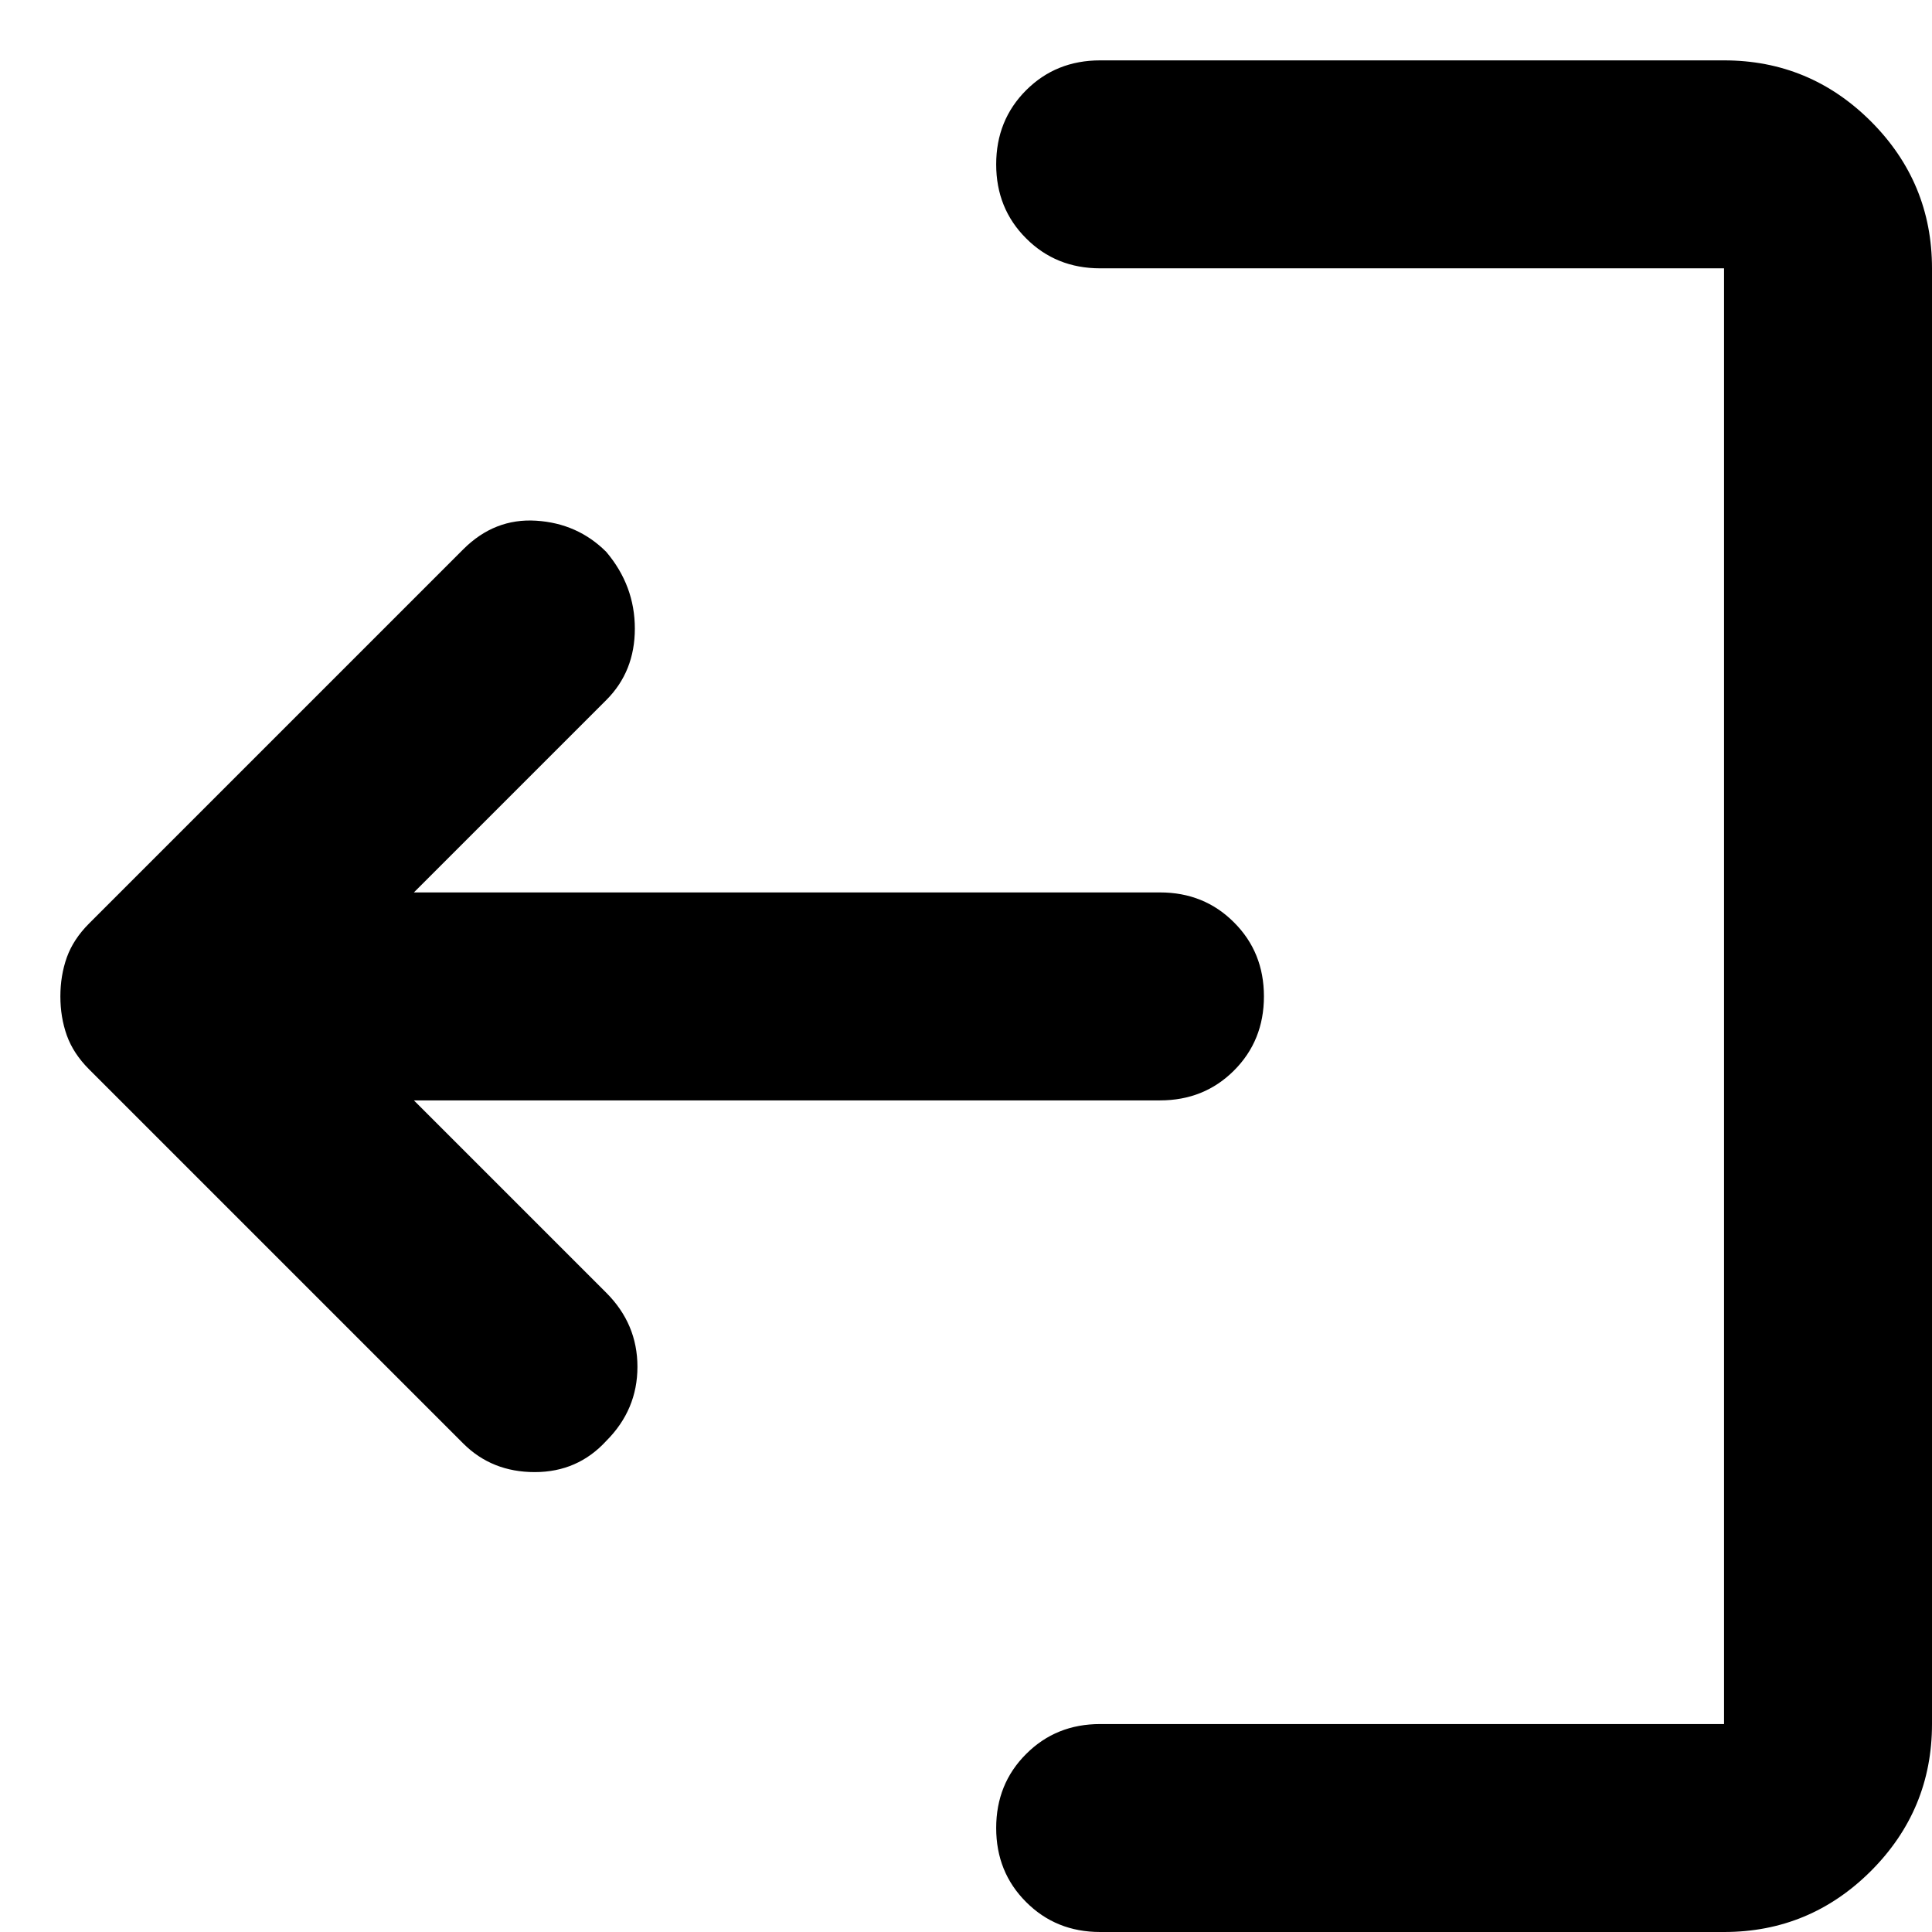
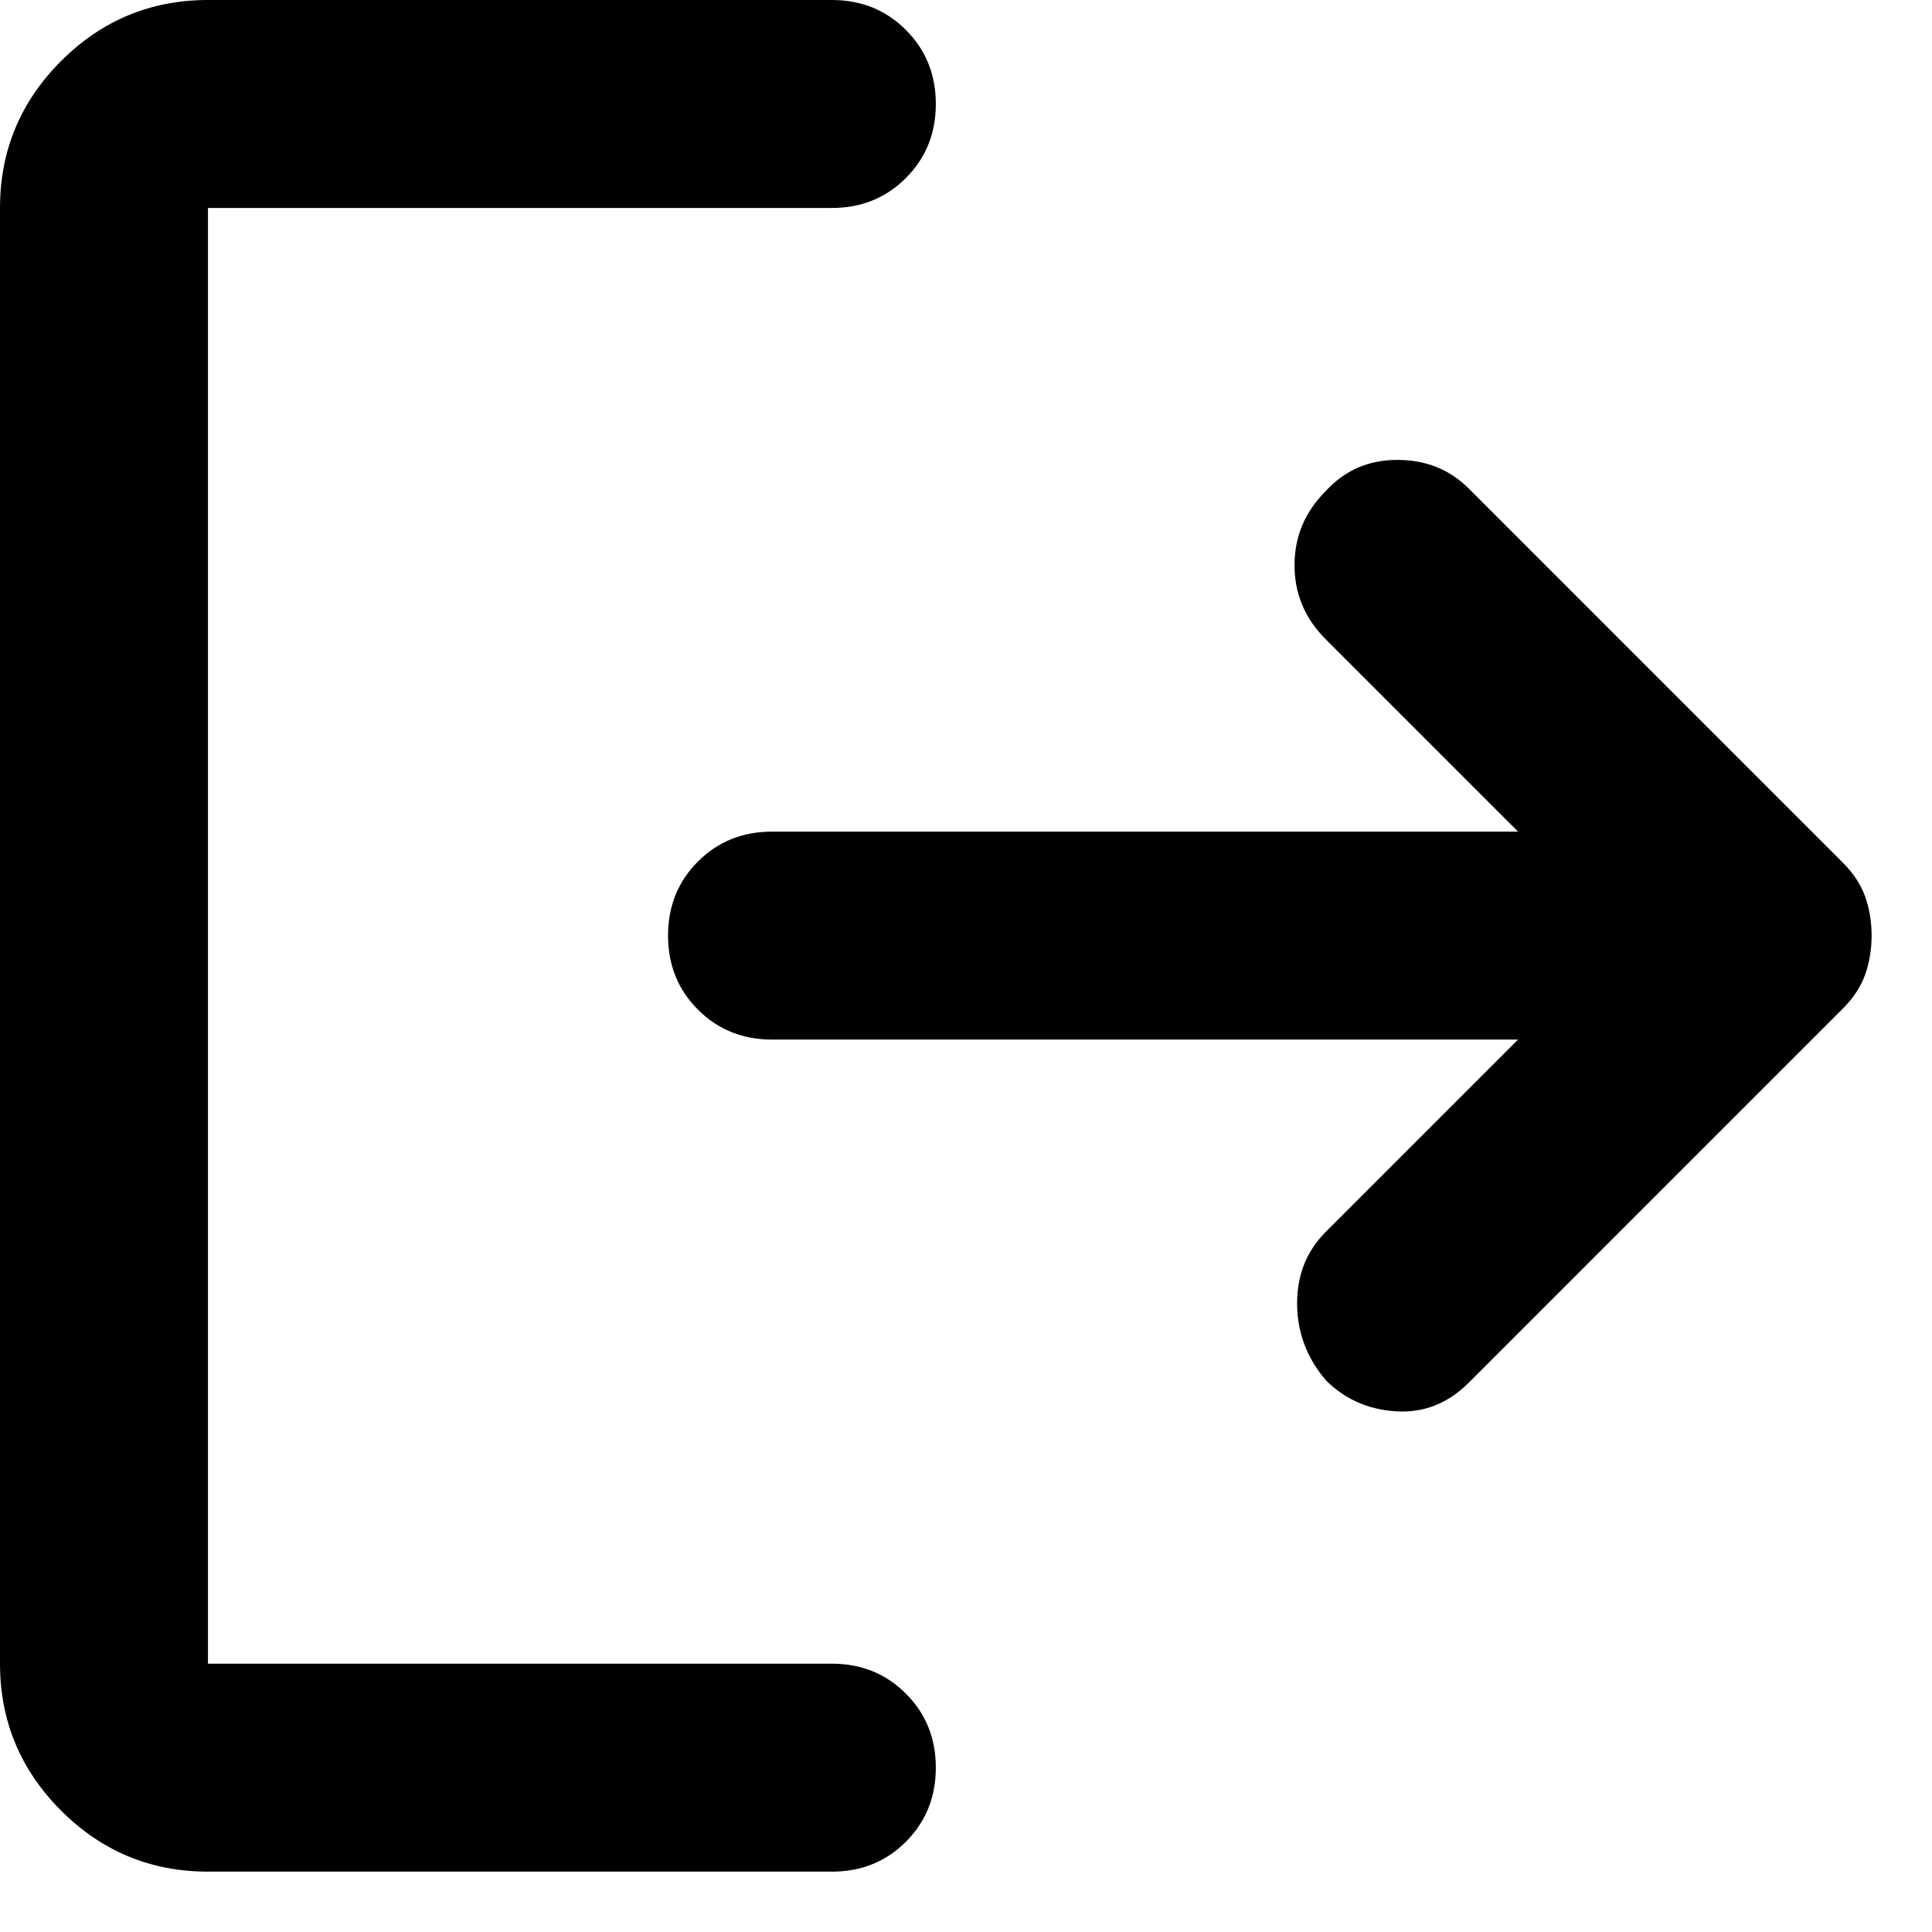
- <svg xmlns="http://www.w3.org/2000/svg" width="96" height="96" viewBox="0 0 96 96" fill="none">
-   <path d="M54.667 96C53.203 96 51.977 95.504 50.988 94.512C49.996 93.523 49.5 92.297 49.5 90.833C49.5 89.369 49.996 88.143 50.988 87.155C51.977 86.163 53.203 85.667 54.667 85.667H85.667V13.333H54.667C53.203 13.333 51.977 12.837 50.988 11.845C49.996 10.857 49.5 9.631 49.5 8.167C49.5 6.703 49.996 5.475 50.988 4.483C51.977 3.494 53.203 3 54.667 3H85.667C88.508 3 90.942 4.011 92.967 6.033C94.989 8.058 96 10.492 96 13.333V85.667C96 88.508 94.989 90.942 92.967 92.967C90.942 94.989 88.508 96 85.667 96H54.667Z" fill="black" />
-   <path d="M31.545 31.236C31.545 29.814 31.072 28.543 30.125 27.423C29.177 26.476 28.015 25.959 26.637 25.873C25.259 25.787 24.054 26.261 23.02 27.294L4.42 45.894C3.904 46.411 3.537 46.971 3.32 47.573C3.106 48.176 3 48.822 3 49.511C3 50.2 3.106 50.846 3.32 51.448C3.537 52.051 3.904 52.611 4.42 53.128L23.02 71.728C23.968 72.675 25.151 73.148 26.57 73.148C27.992 73.148 29.177 72.632 30.125 71.598C31.158 70.565 31.674 69.337 31.674 67.915C31.674 66.496 31.158 65.269 30.125 64.236L20.566 54.678L57.637 54.678C59.101 54.678 60.327 54.183 61.316 53.195C62.308 52.203 62.804 50.975 62.804 49.511C62.804 48.047 62.308 46.821 61.316 45.832C60.327 44.84 59.101 44.344 57.637 44.344L20.566 44.344L30.125 34.786C31.072 33.839 31.545 32.656 31.545 31.236Z" fill="black" />
+ <svg xmlns="http://www.w3.org/2000/svg" width="50" height="50" viewBox="0 0 50 50" fill="none">
+   <path d="M21.528 1.84774e-06C22.29 1.84774e-06 22.929 0.258 23.444 0.775C23.96 1.29 24.219 1.929 24.219 2.691C24.219 3.453 23.96 4.092 23.444 4.607C22.929 5.124 22.29 5.382 21.528 5.382H5.382L5.382 43.056H21.528C22.29 43.056 22.929 43.314 23.444 43.831C23.96 44.345 24.219 44.984 24.219 45.746C24.219 46.509 23.96 47.148 23.444 47.665C22.929 48.18 22.29 48.438 21.528 48.438H5.382C3.902 48.438 2.634 47.911 1.58 46.858C0.527 45.803 9.23872e-07 44.536 9.23872e-07 43.056L9.23872e-07 5.382C9.23872e-07 3.902 0.527 2.634 1.58 1.58C2.634 0.527 3.902 1.84774e-06 5.382 1.84774e-06H21.528Z" fill="black" />
+   <path d="M33.569 33.731C33.569 34.472 33.816 35.134 34.309 35.717C34.803 36.211 35.408 36.48 36.126 36.525C36.843 36.57 37.471 36.323 38.01 35.785L47.697 26.097C47.966 25.828 48.157 25.537 48.27 25.223C48.381 24.909 48.437 24.572 48.437 24.213C48.437 23.855 48.381 23.518 48.27 23.204C48.157 22.89 47.966 22.599 47.697 22.33L38.01 12.642C37.516 12.149 36.9 11.902 36.161 11.902C35.42 11.902 34.803 12.171 34.309 12.71C33.771 13.248 33.502 13.887 33.502 14.628C33.502 15.367 33.771 16.006 34.309 16.544L39.288 21.523L19.98 21.523C19.218 21.523 18.579 21.78 18.064 22.295C17.547 22.811 17.289 23.451 17.289 24.213C17.289 24.976 17.547 25.615 18.064 26.13C18.579 26.646 19.218 26.904 19.98 26.904L39.288 26.904L34.309 31.883C33.816 32.376 33.569 32.992 33.569 33.731Z" fill="black" />
</svg>
